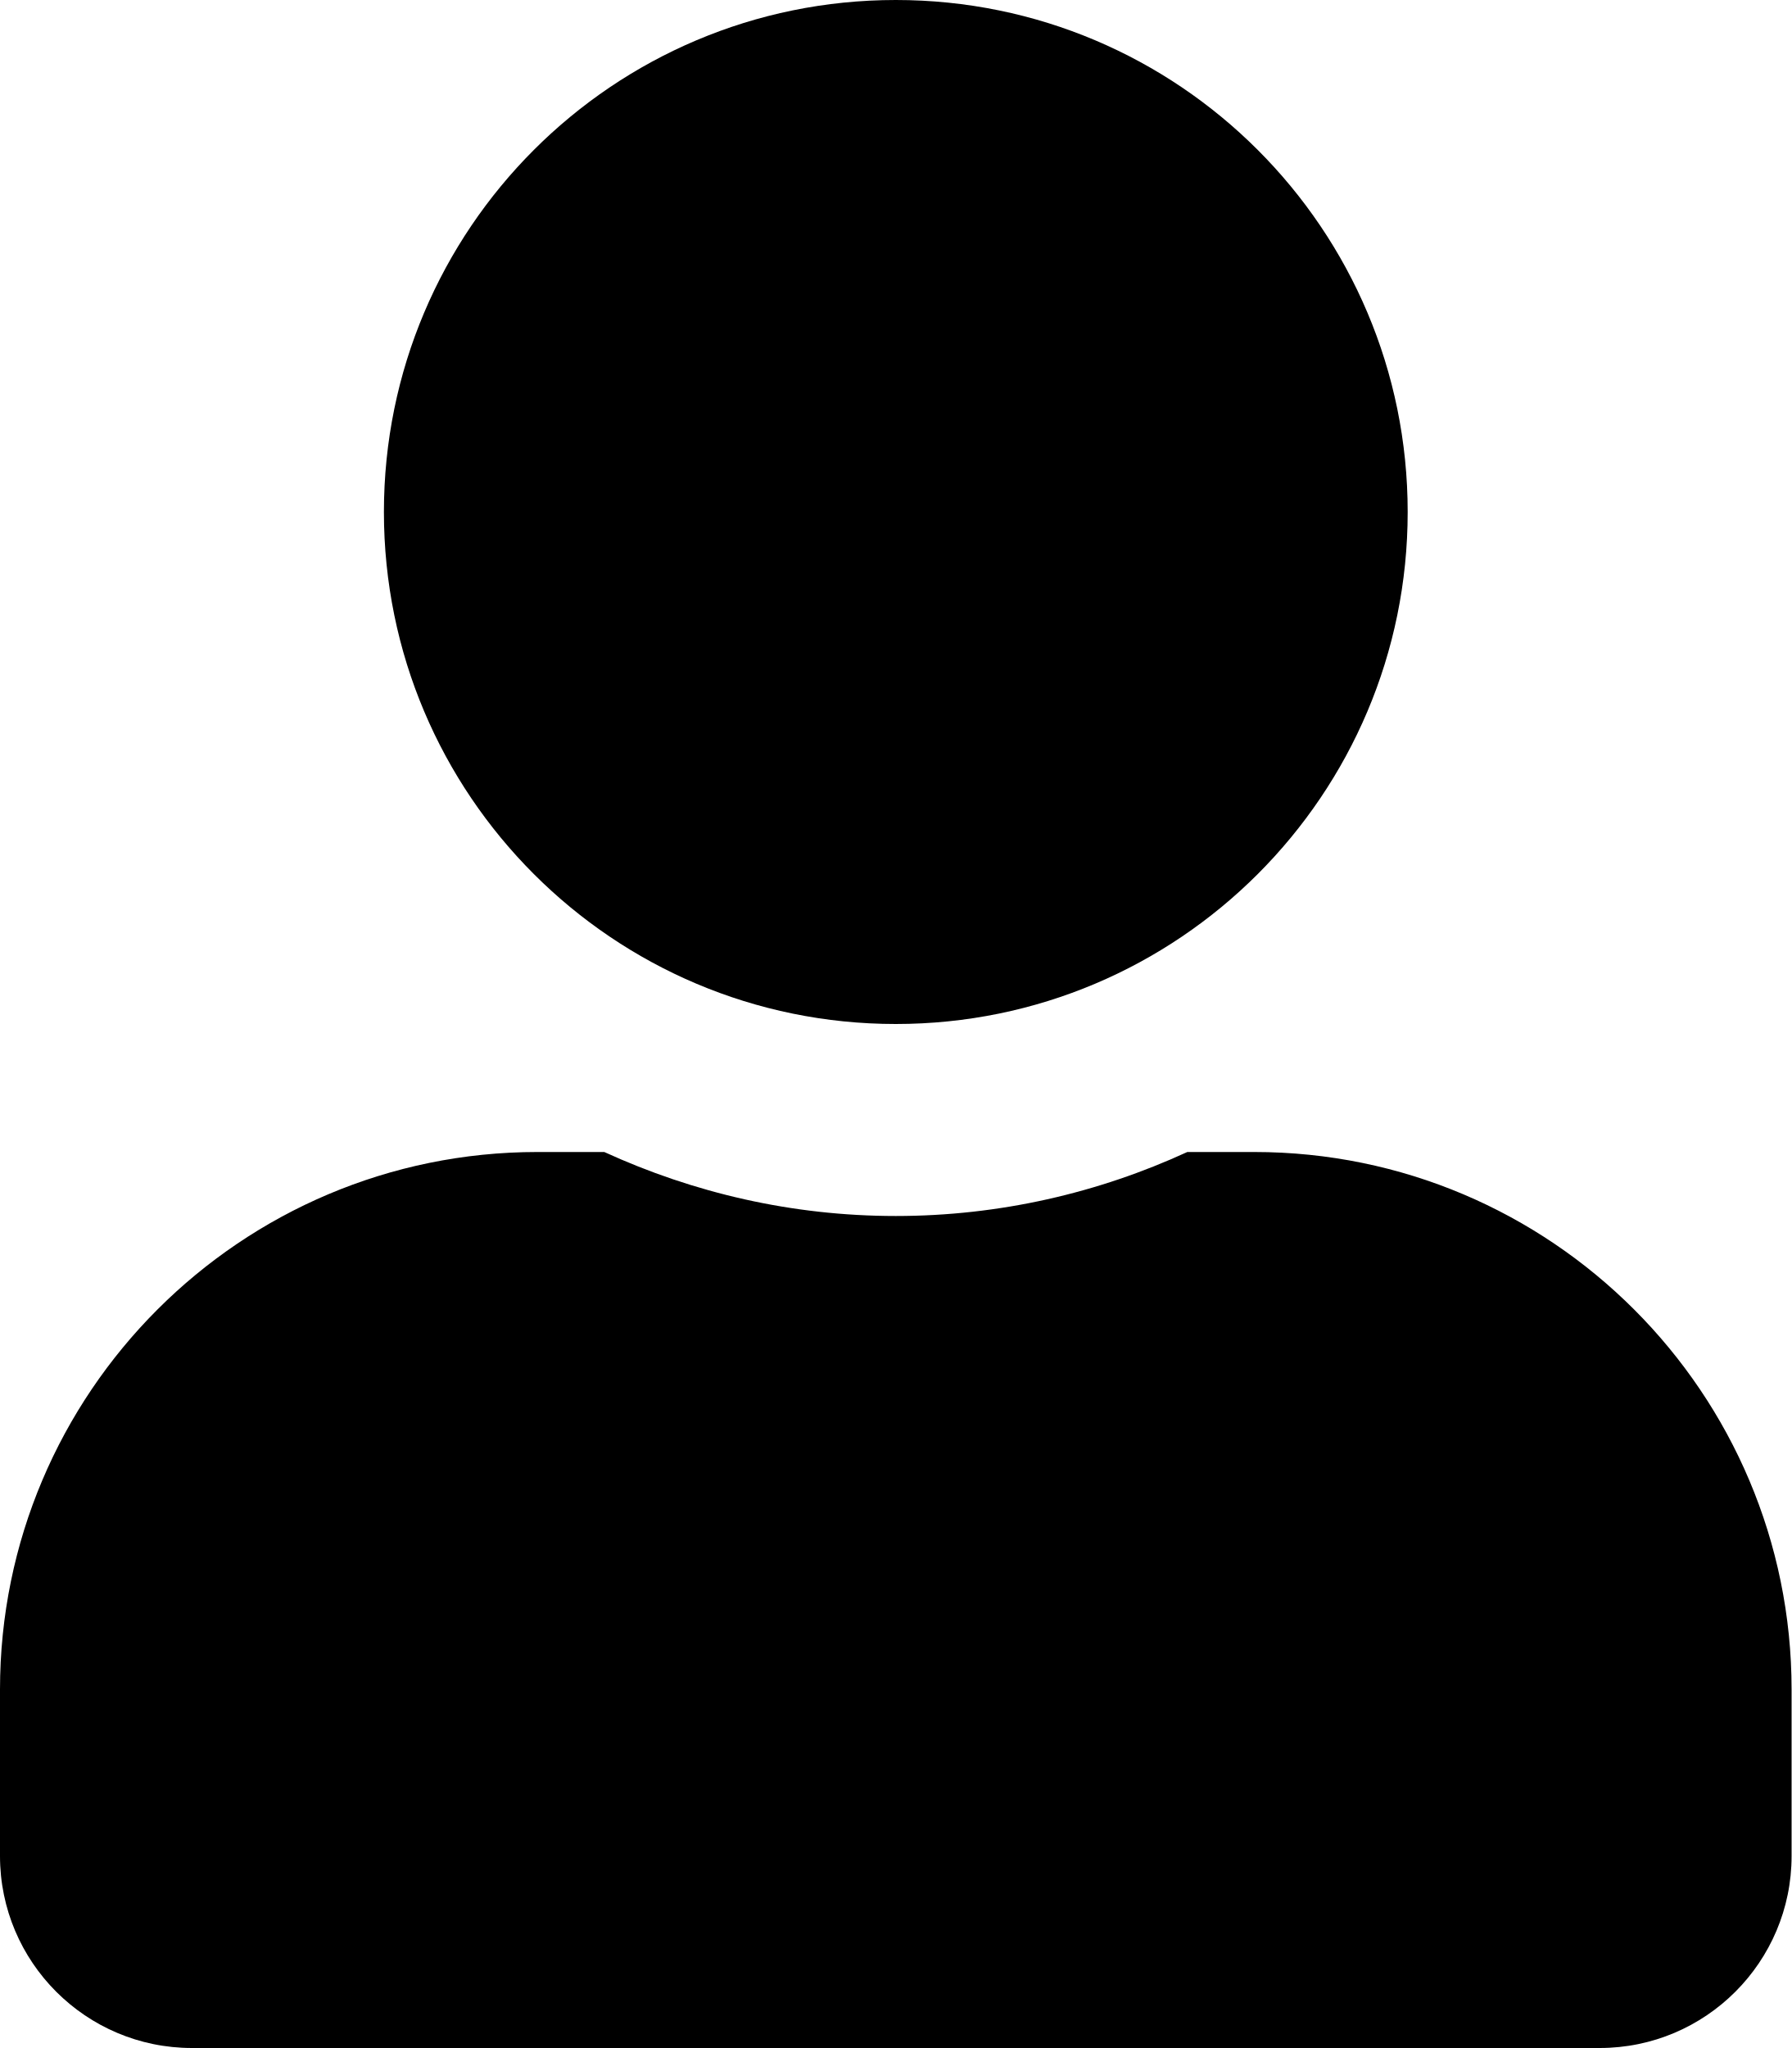
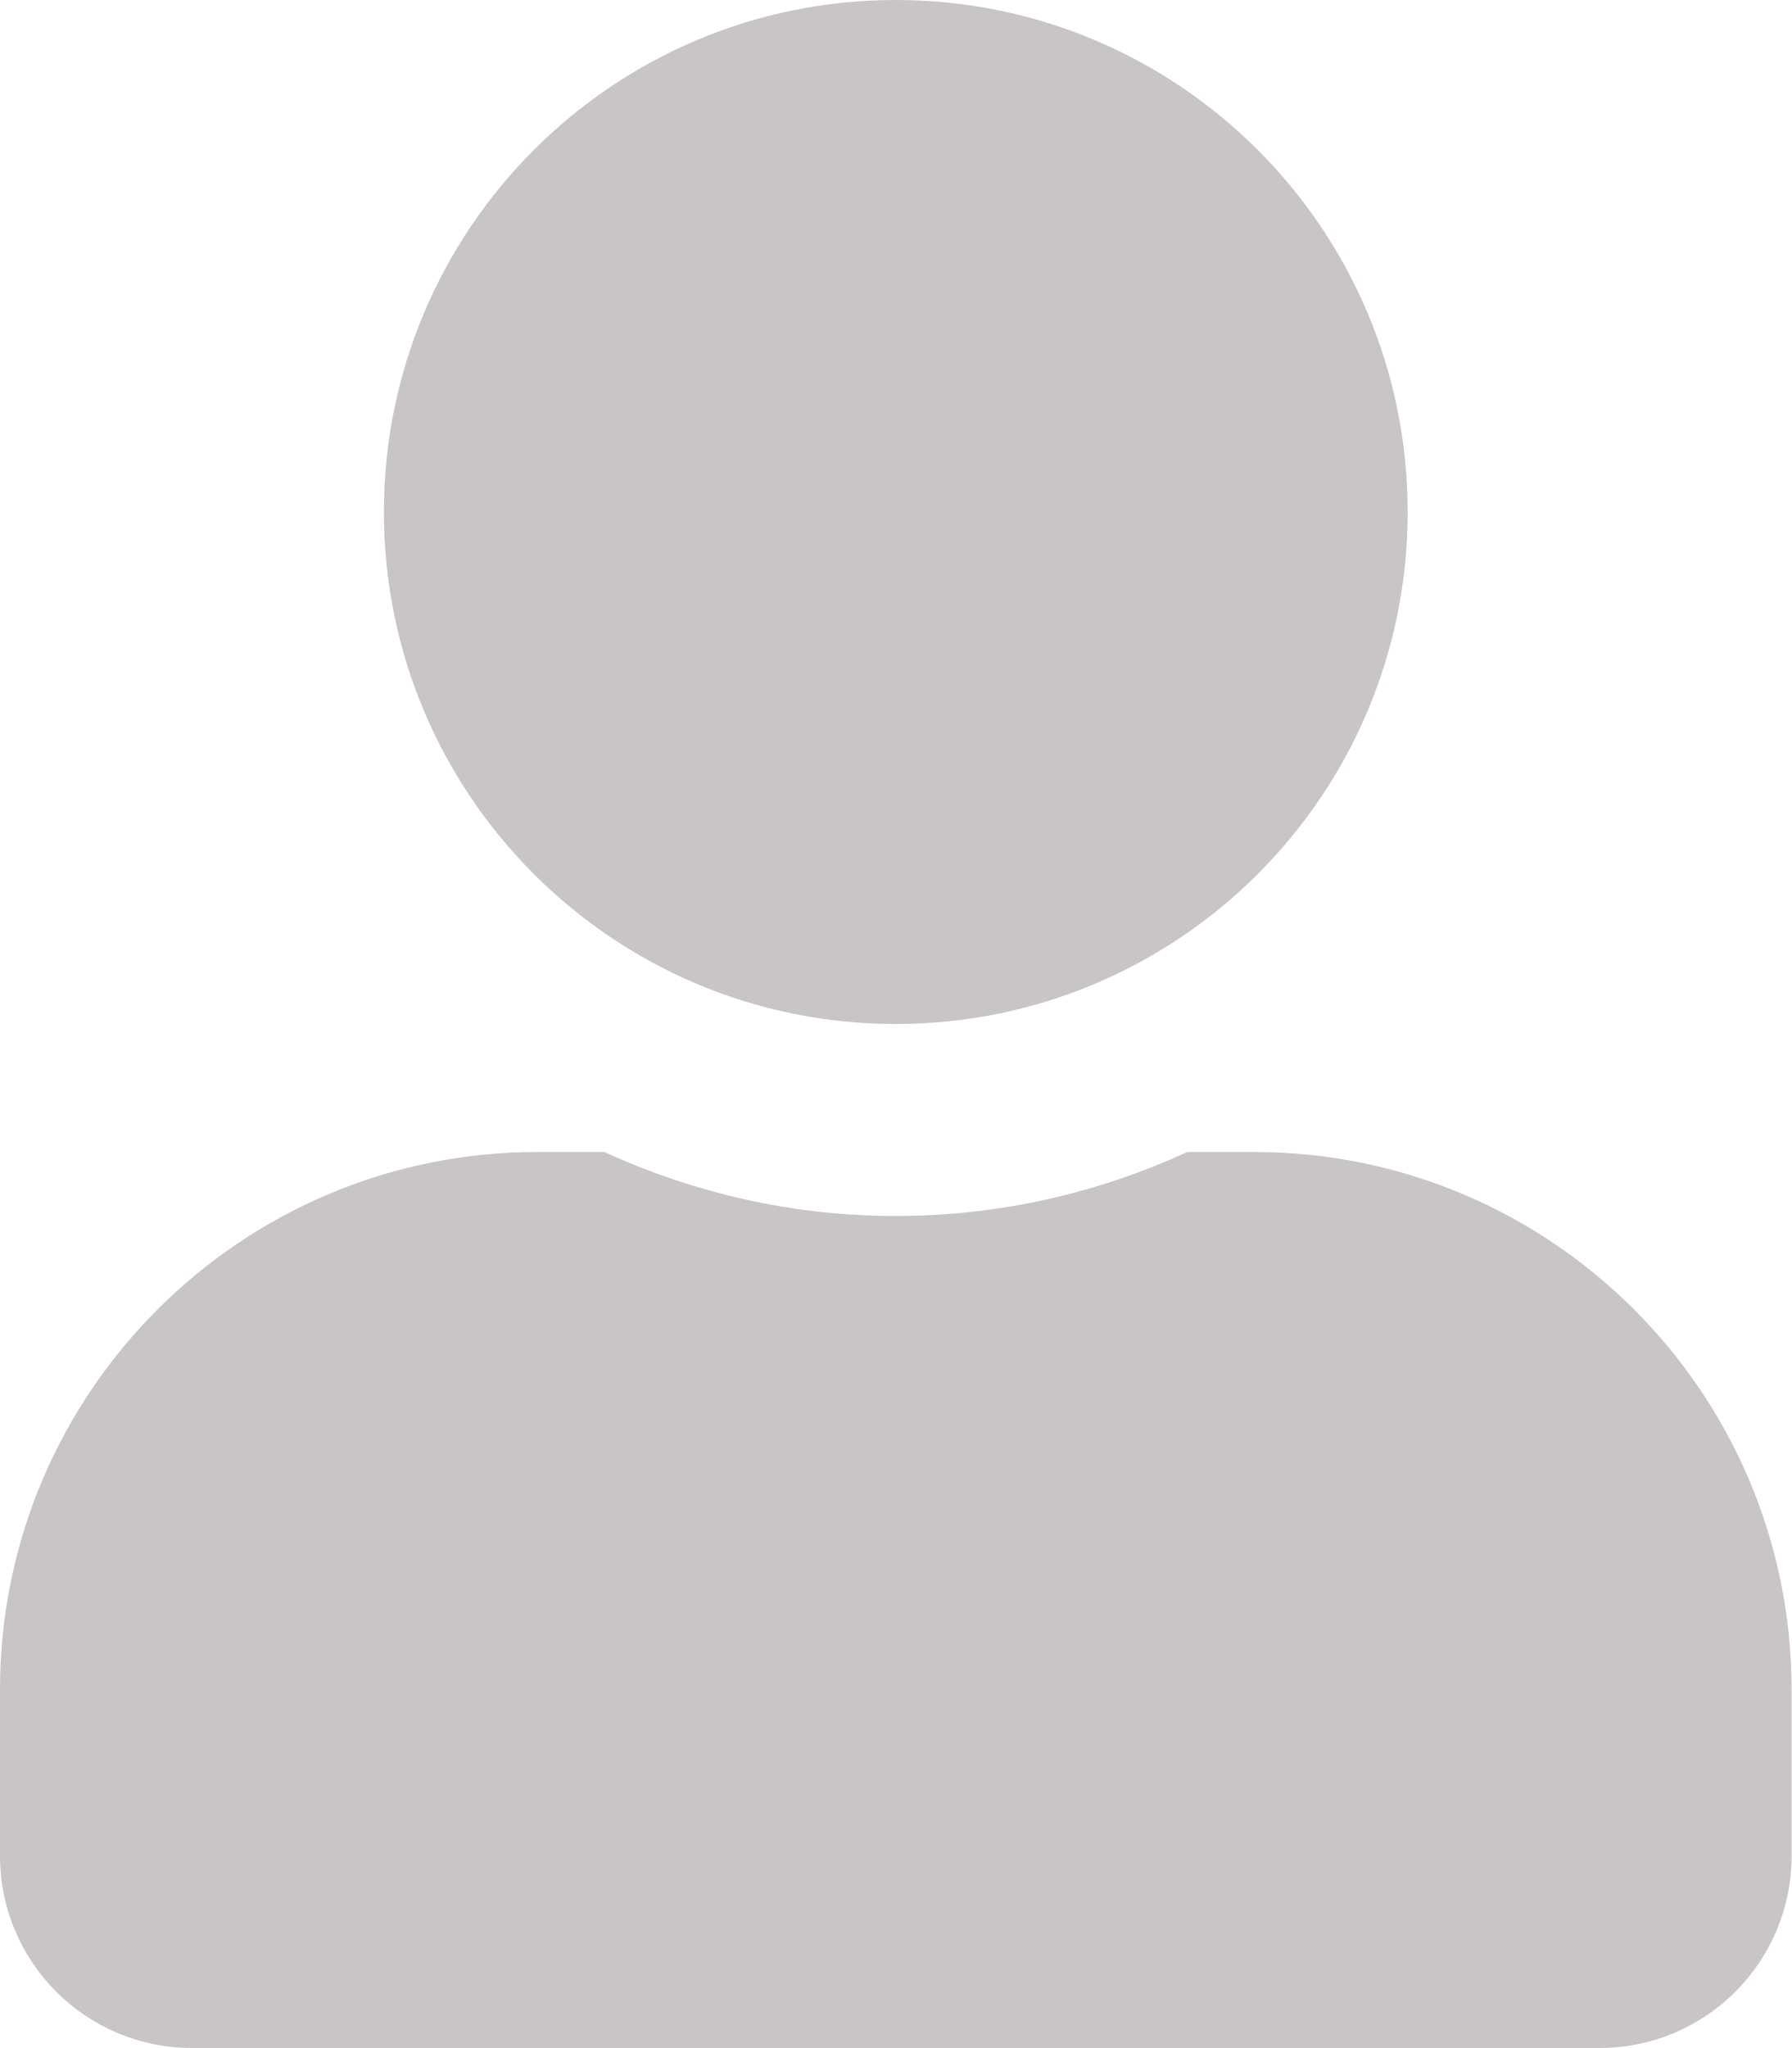
<svg xmlns="http://www.w3.org/2000/svg" aria-hidden="true" focusable="false" data-prefix="fas" data-icon="user" class="svg-inline--fa fa-user fa-w-14" role="img" viewBox="0 0 448 512">
-   <path fill="curruntColor" d="M224 256c70.7 0 128-57.3 128-128S294.7 0 224 0 96 57.3 96 128s57.3 128 128 128zm89.6 32h-16.7c-22.2 10.2-46.9 16-72.9 16s-50.6-5.8-72.9-16h-16.7C60.2 288 0 348.2 0 422.4V464c0 26.5 21.5 48 48 48h352c26.5 0 48-21.5 48-48v-41.6c0-74.2-60.2-134.4-134.4-134.4z" />
+   <path fill="#c9c5c5" d="M224 256c70.7 0 128-57.3 128-128S294.7 0 224 0 96 57.3 96 128s57.3 128 128 128zm89.6 32h-16.7c-22.2 10.2-46.9 16-72.9 16s-50.6-5.8-72.9-16h-16.7C60.2 288 0 348.2 0 422.4V464c0 26.5 21.5 48 48 48h352c26.5 0 48-21.5 48-48v-41.6c0-74.2-60.2-134.4-134.4-134.4z" />
</svg>
